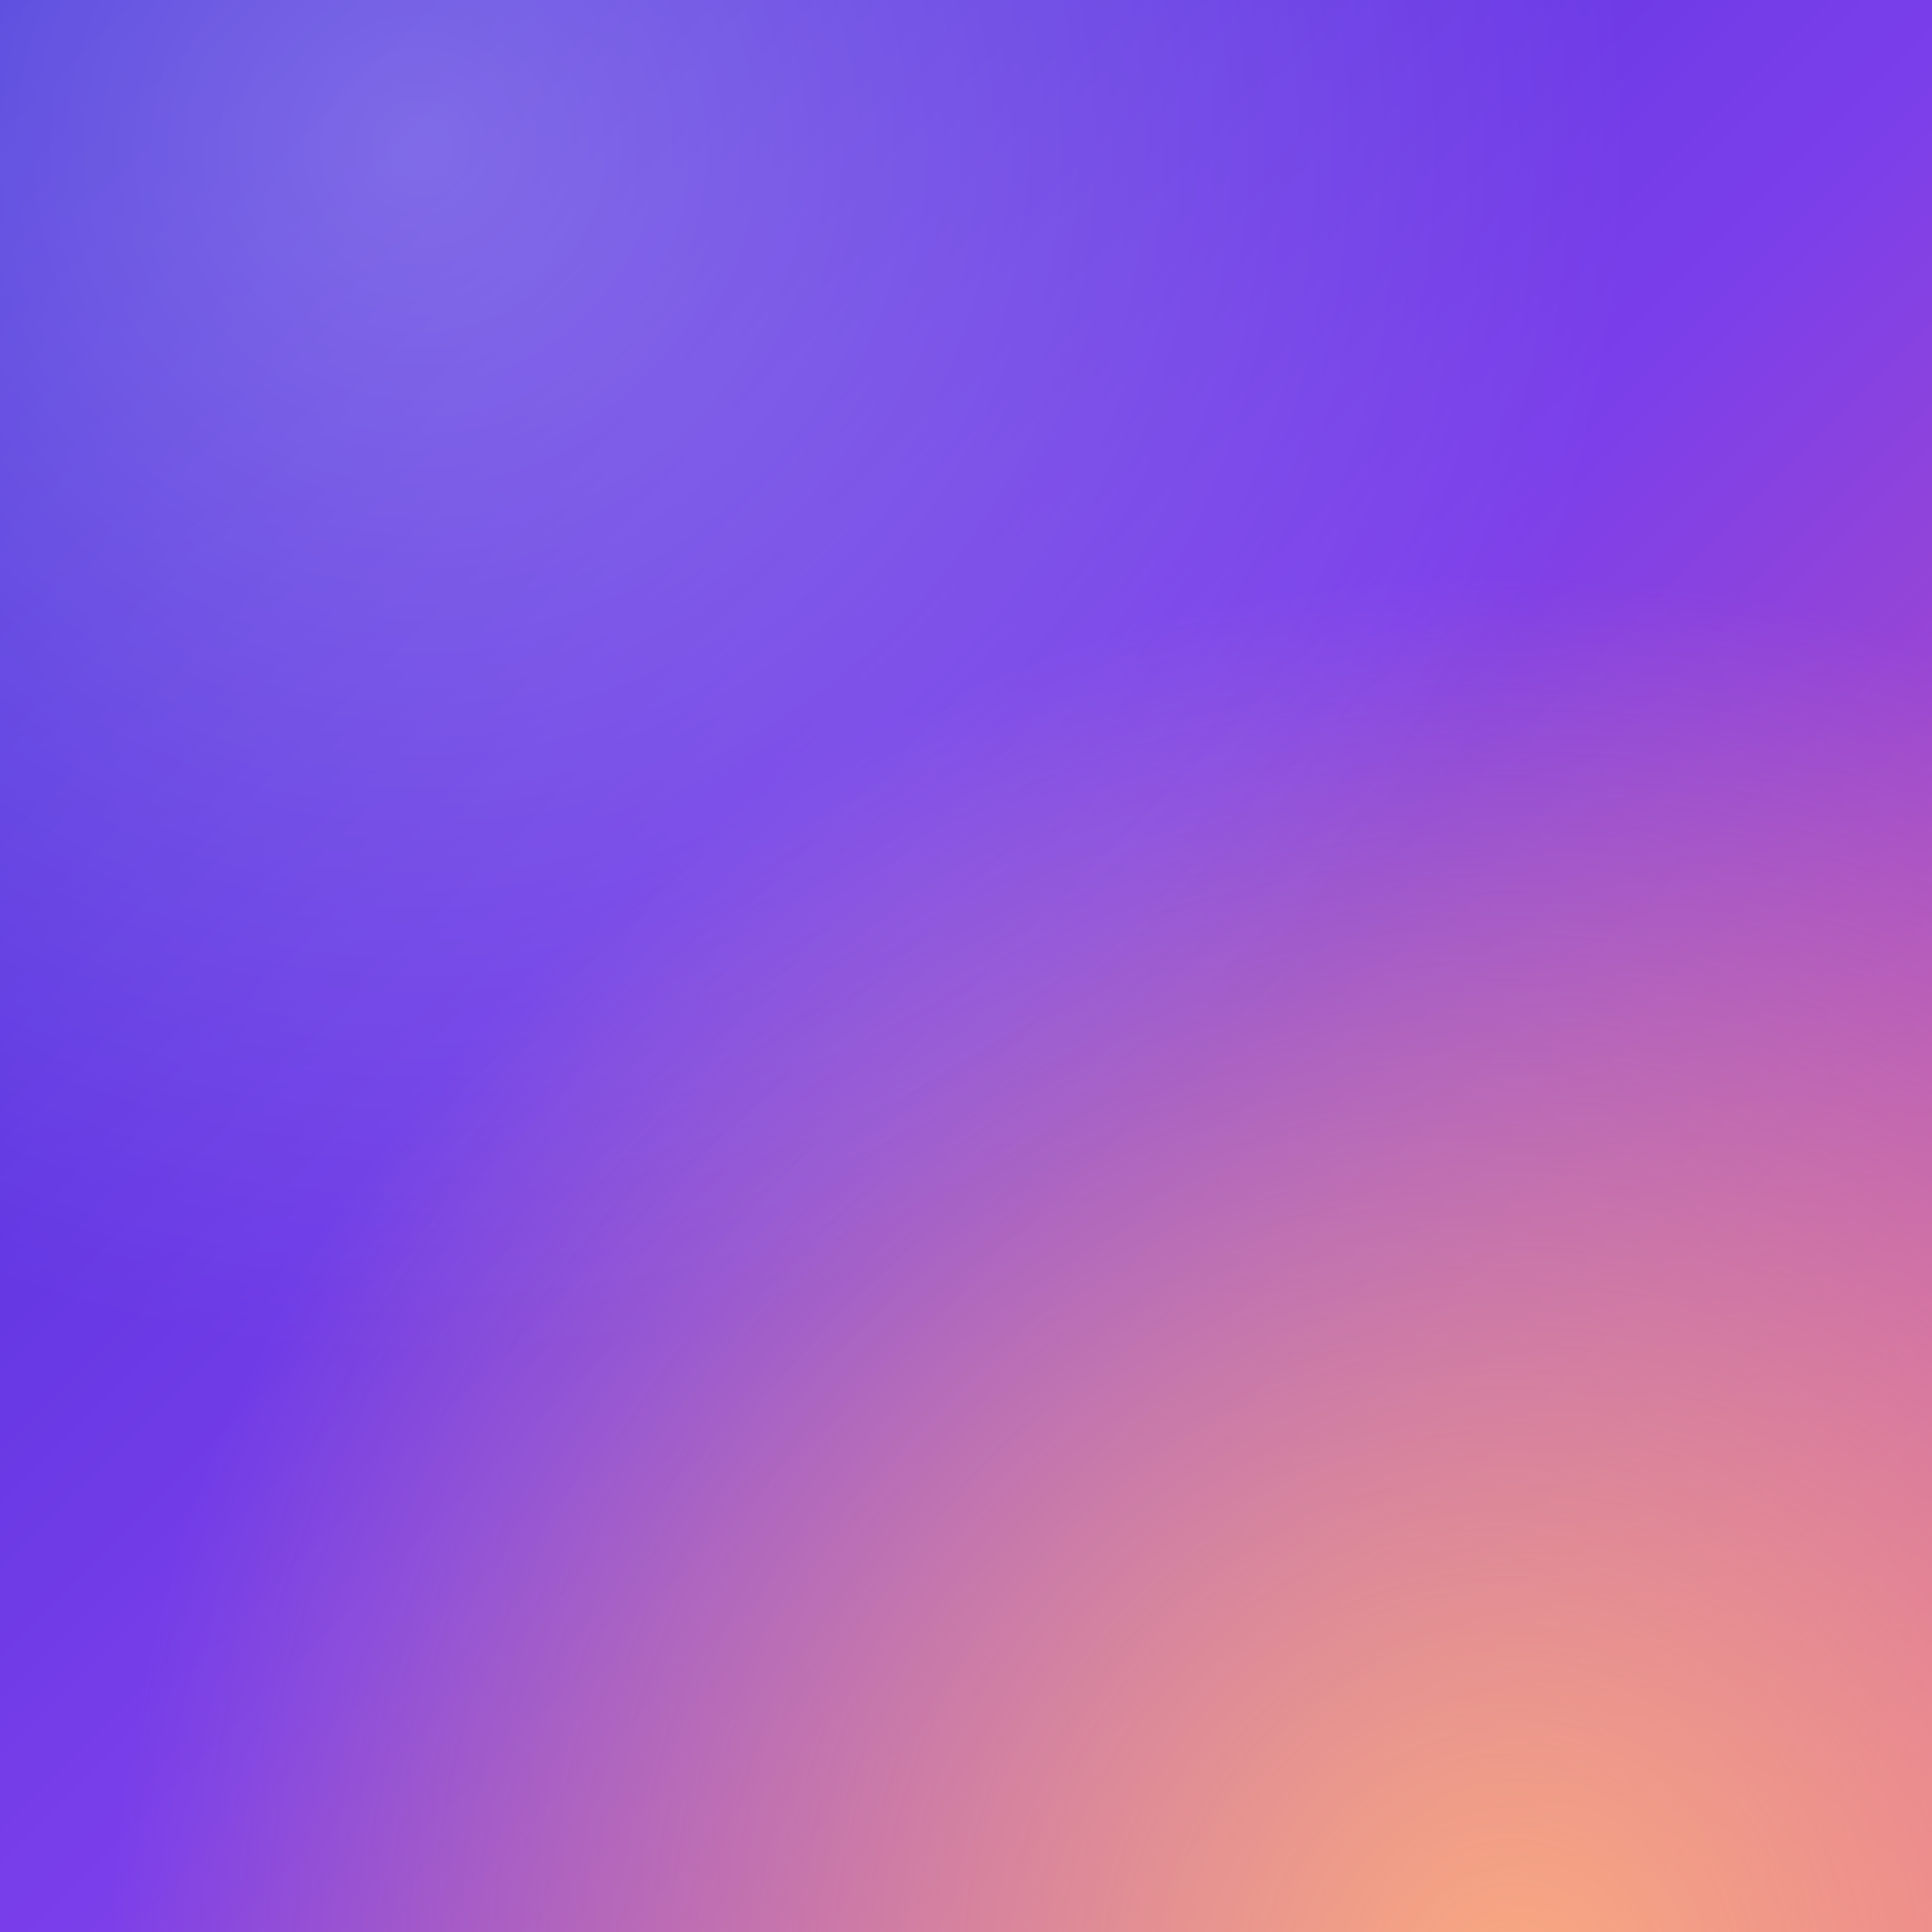
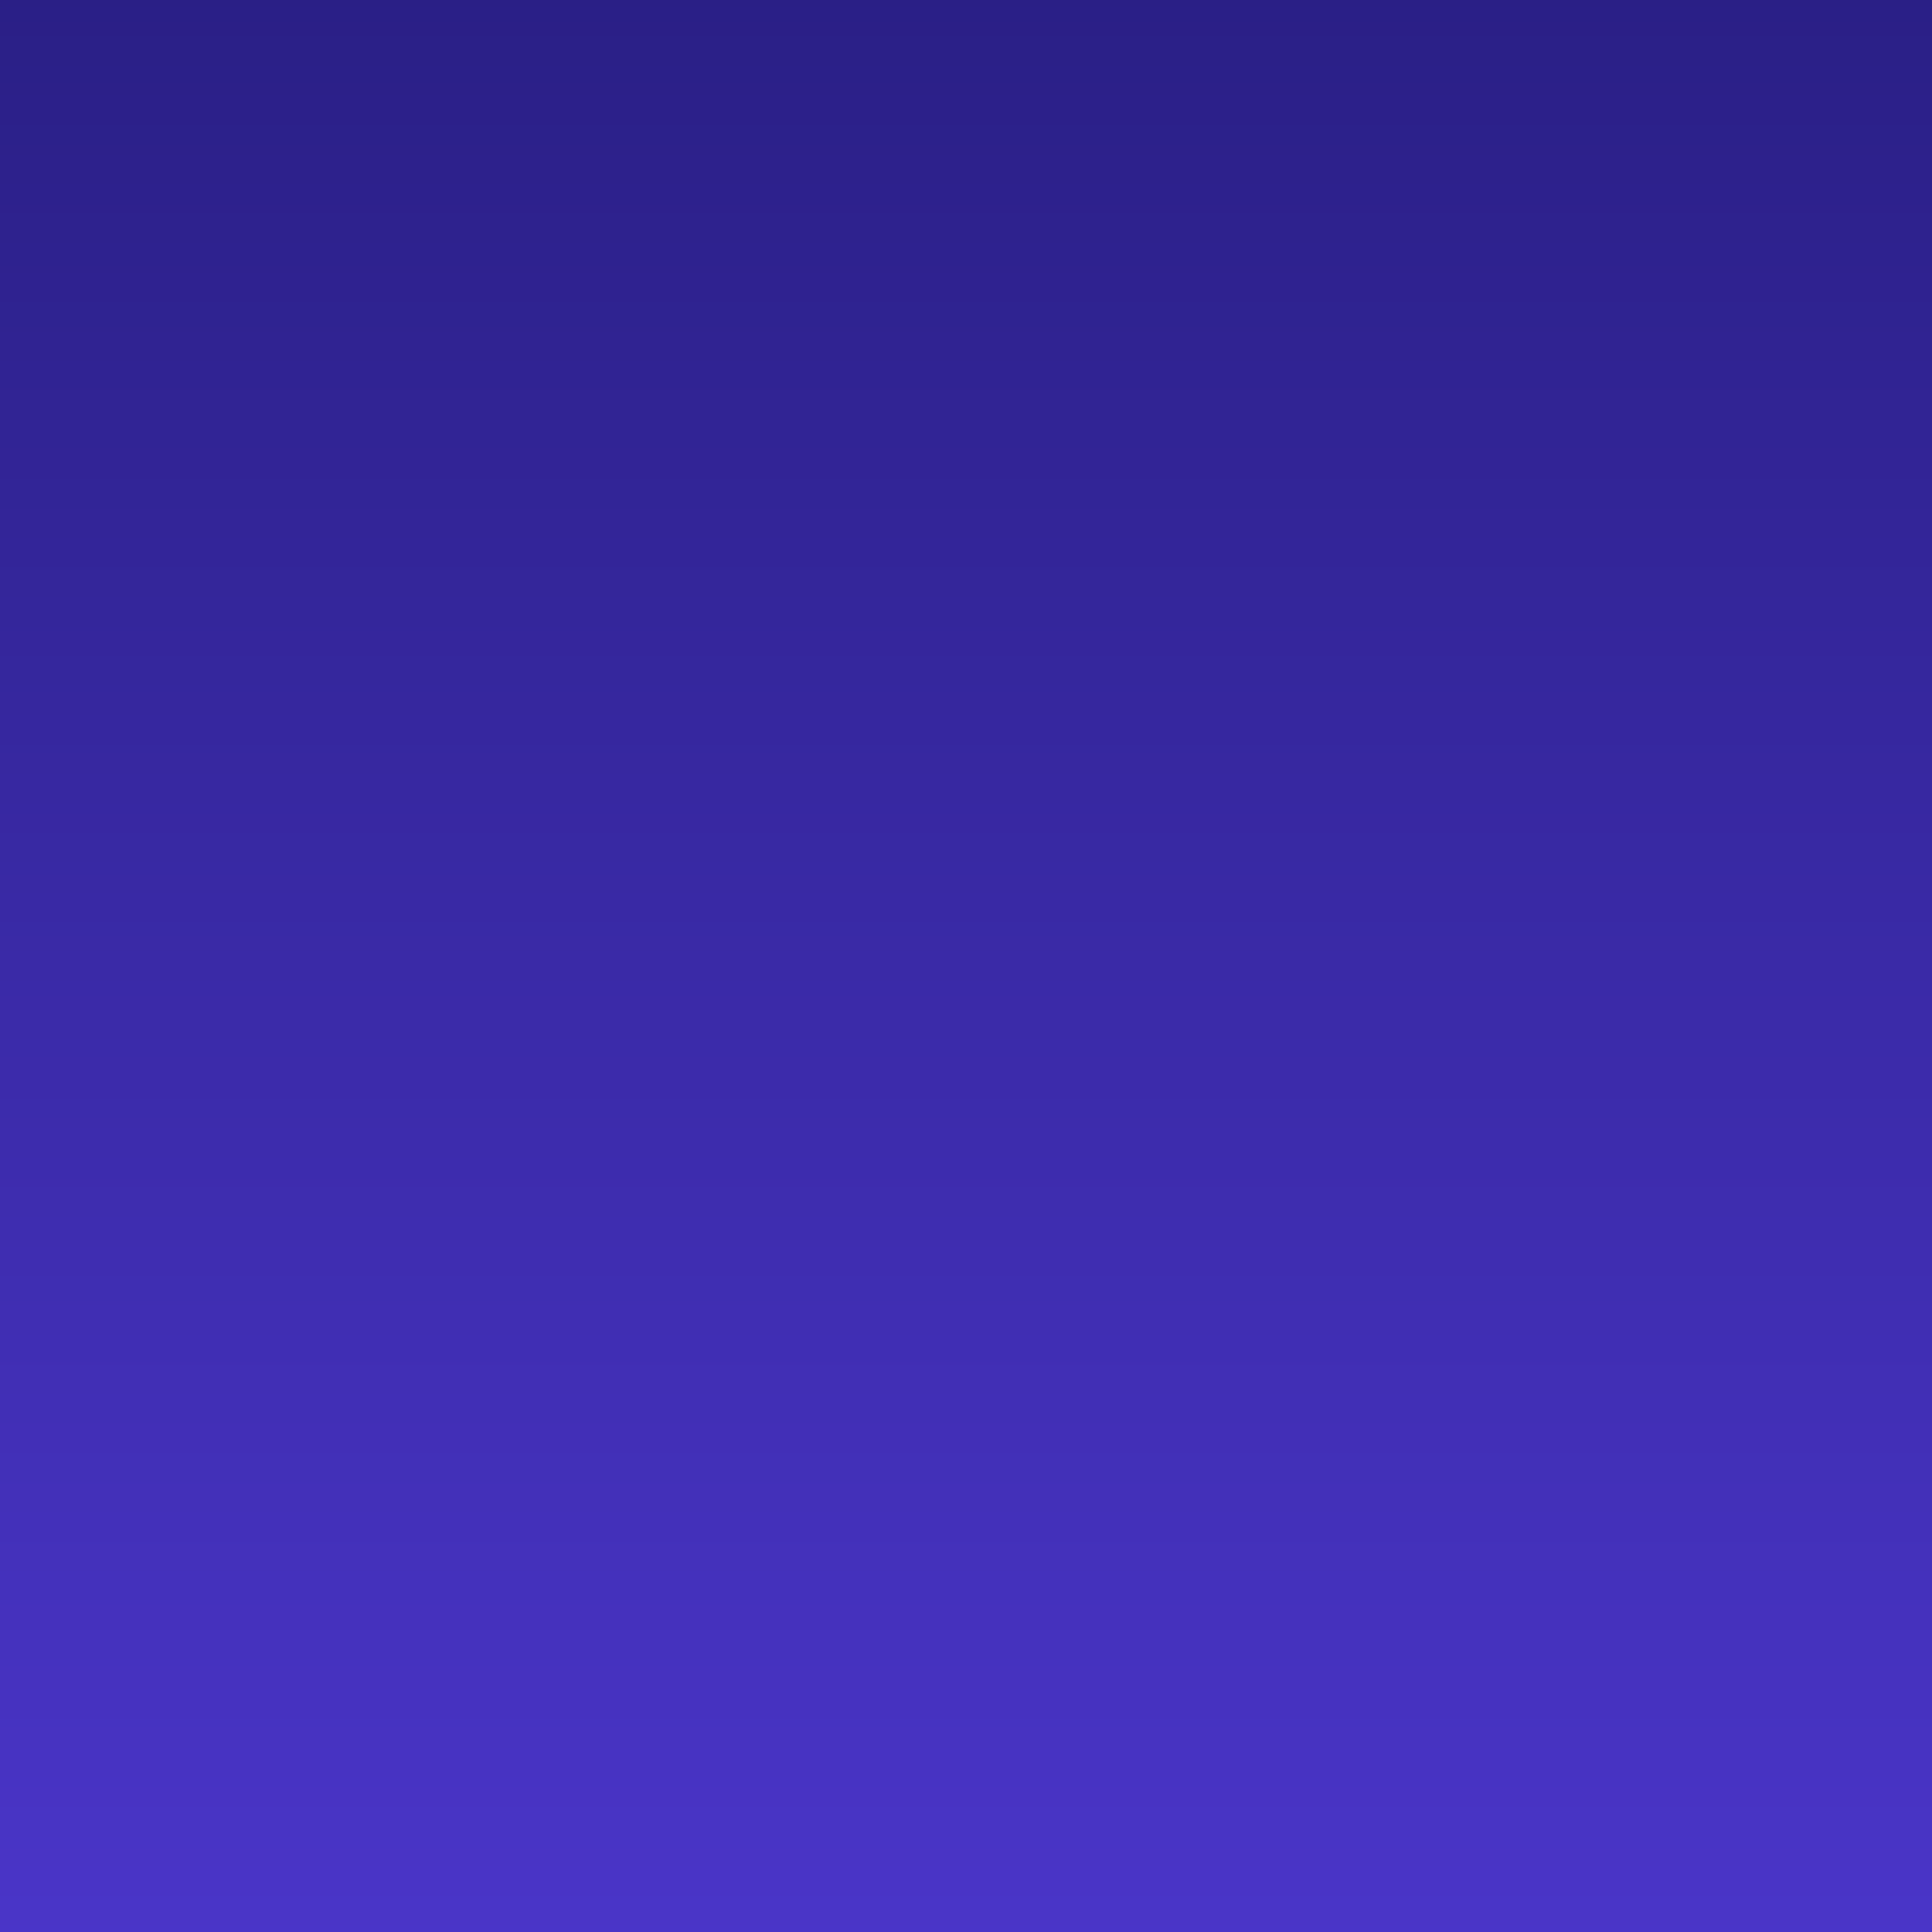
- <svg xmlns="http://www.w3.org/2000/svg" width="456" height="456" viewBox="0 0 456 456" version="1.1">
+ <svg xmlns="http://www.w3.org/2000/svg" width="456" height="456" viewBox="0 0 456 456">
  <defs>
-     <linearGradient id="sky" x1="0" y1="0" x2="1" y2="1">
-       <stop offset="0" stop-color="#3D2BD9" />
-       <stop offset="0.52" stop-color="#7B3FEA" />
-       <stop offset="1" stop-color="#D452A8" />
+     <linearGradient id="sky" x1="0" y1="0" x2="0" y2="1">
+       <stop offset="0" stop-color="#2A1F86" />
+       <stop offset="1" stop-color="#4A35C8" />
    </linearGradient>
-     <radialGradient id="horizon" cx="0.78" cy="1.02" r="0.72">
-       <stop offset="0" stop-color="#FFB37A" stop-opacity="0.9" />
-       <stop offset="1" stop-color="#FFB37A" stop-opacity="0" />
-     </radialGradient>
-     <radialGradient id="light" cx="0.22" cy="0.08" r="0.62">
-       <stop offset="0" stop-color="#FFFFFF" stop-opacity="0.28" />
-       <stop offset="1" stop-color="#FFFFFF" stop-opacity="0" />
-     </radialGradient>
  </defs>
-   <rect x="0" y="0" width="456" height="456" fill="url(#sky)" />
-   <rect x="0" y="0" width="456" height="456" fill="url(#horizon)" />
-   <rect x="0" y="0" width="456" height="456" fill="url(#light)" />
+   <rect width="456" height="456" fill="url(#sky)" />
</svg>
